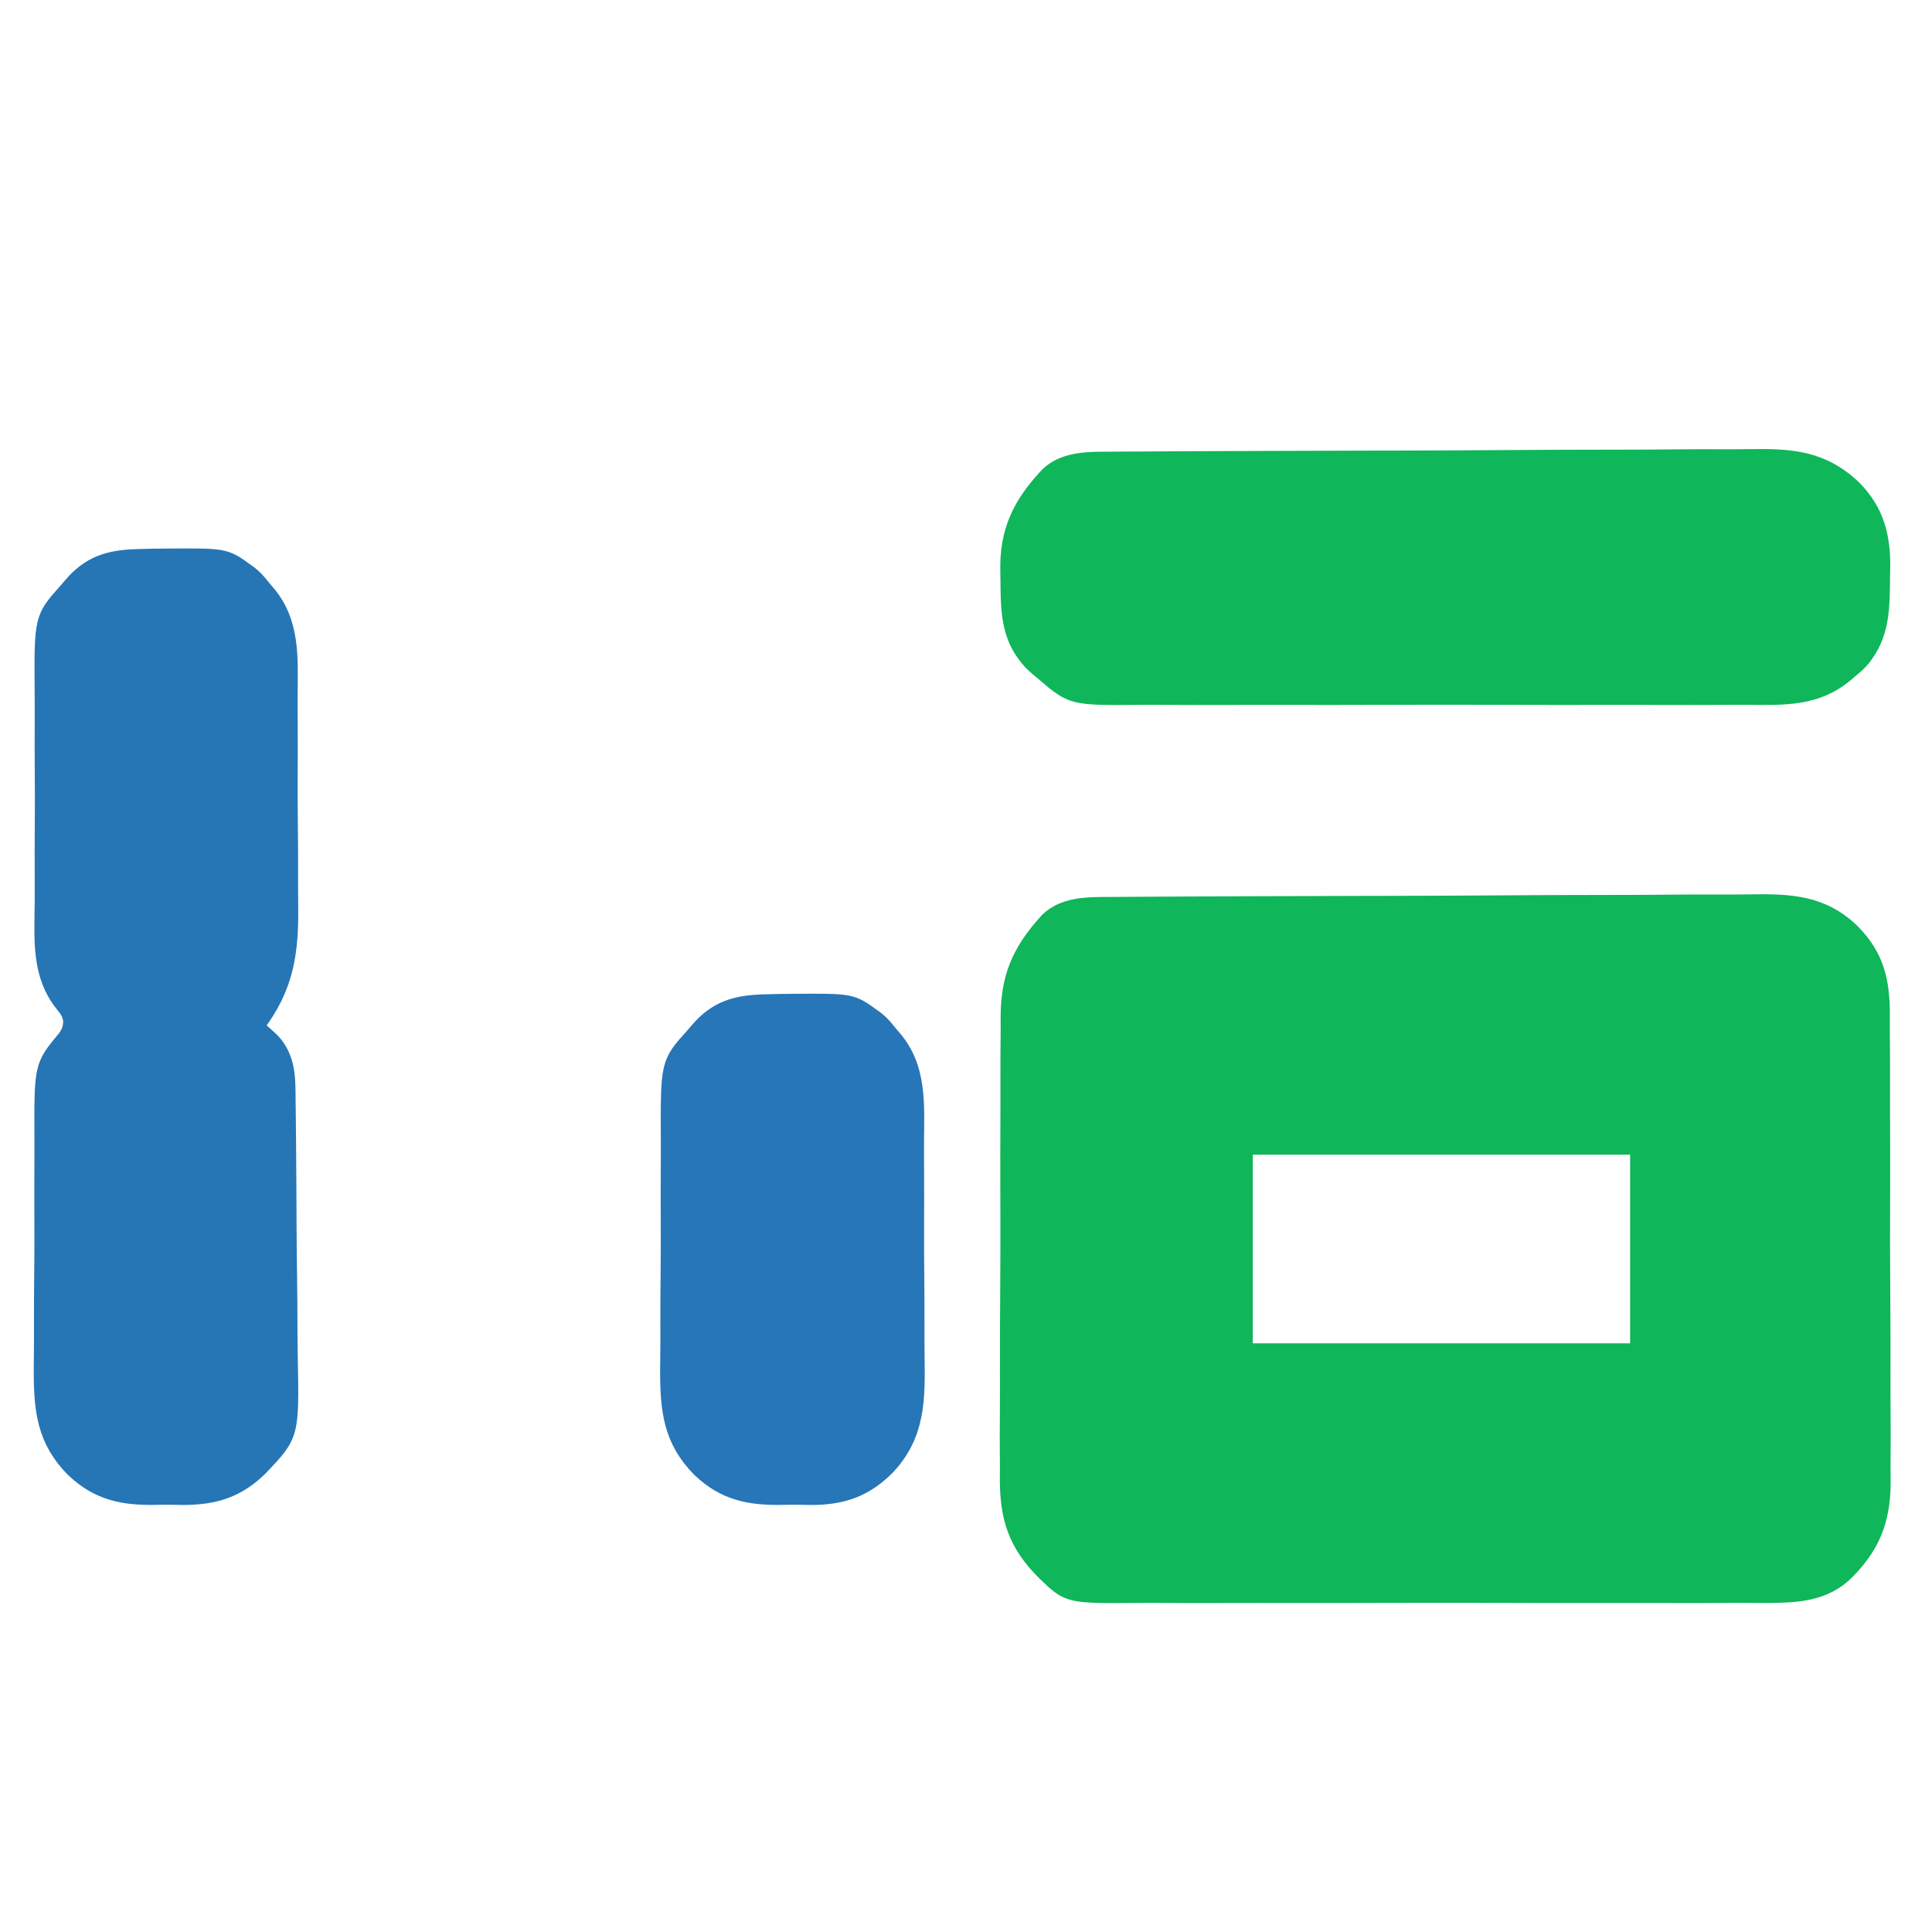
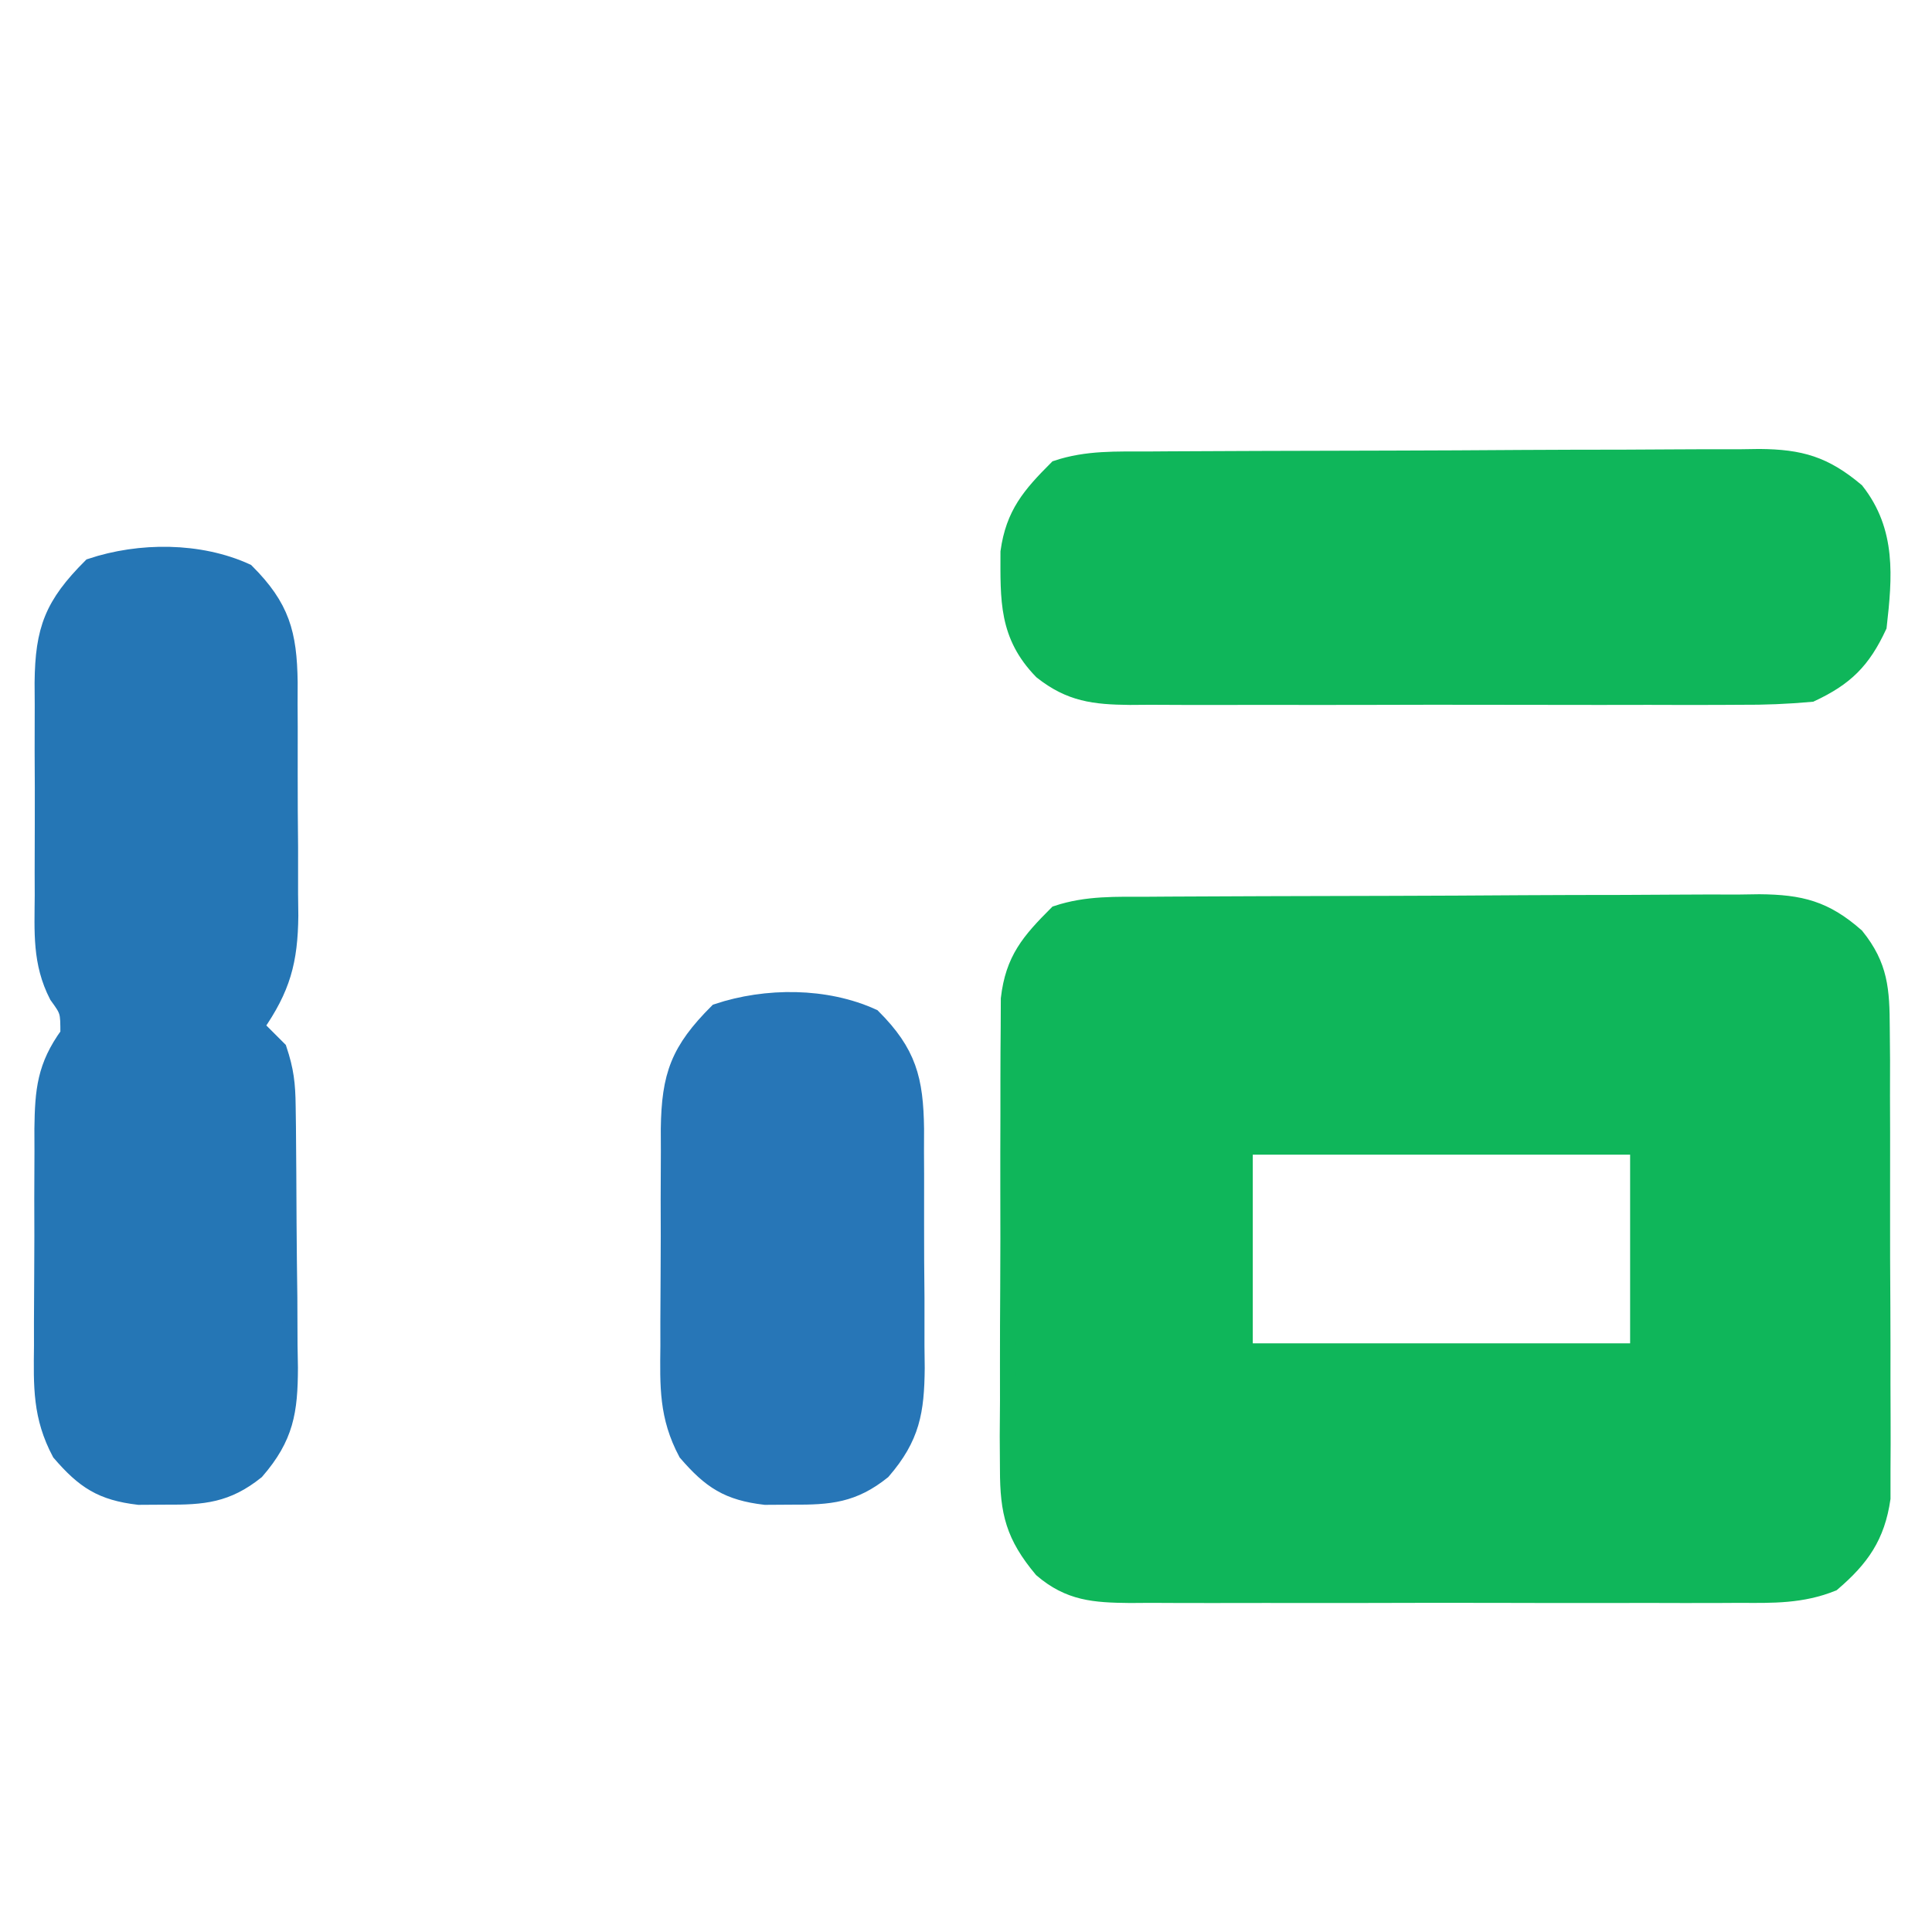
- <svg xmlns="http://www.w3.org/2000/svg" data-engine="color-cutout-detail" width="256" height="256" viewBox="0 0 256 256">
-   <path d="M0 0 C0.493 -0 0.986 -0.006 1.479 -0.011 C2.453 -0.02 3.427 -0.024 4.402 -0.027 C5.57 -0.03 6.738 -0.038 7.907 -0.047 C10.73 -0.068 13.553 -0.078 16.376 -0.087 C17.714 -0.092 19.053 -0.097 20.391 -0.102 C24.98 -0.12 29.569 -0.135 34.158 -0.142 C34.446 -0.143 34.734 -0.143 35.021 -0.144 C35.164 -0.144 35.307 -0.144 35.454 -0.144 C36.176 -0.146 36.898 -0.147 37.621 -0.148 C37.693 -0.148 37.693 -0.148 38.055 -0.149 C42.698 -0.157 47.341 -0.18 51.983 -0.213 C56.903 -0.247 61.823 -0.267 66.743 -0.27 C67.284 -0.27 67.826 -0.271 68.367 -0.271 C68.501 -0.271 68.634 -0.272 68.771 -0.272 C70.904 -0.274 73.036 -0.29 75.169 -0.31 C77.319 -0.331 79.468 -0.336 81.617 -0.326 C82.779 -0.322 83.94 -0.323 85.101 -0.343 C90.327 -0.429 94.71 -0.31 98.706 3.557 C102.008 6.895 102.718 10.207 102.697 14.819 C102.695 15.066 102.693 15.313 102.69 15.56 C102.683 16.433 102.693 17.305 102.703 18.178 C102.723 19.888 102.725 21.597 102.72 23.307 C102.715 24.804 102.716 26.3 102.722 27.797 C102.722 27.999 102.723 28.201 102.724 28.404 C102.725 28.709 102.726 29.014 102.727 29.318 C102.738 32.146 102.743 34.973 102.735 37.801 C102.735 37.907 102.734 38.013 102.734 38.123 C102.732 38.984 102.729 39.846 102.726 40.708 C102.716 44.065 102.725 47.422 102.748 50.78 C102.774 54.569 102.787 58.358 102.78 62.147 C102.779 62.552 102.778 62.958 102.778 63.363 C102.777 63.463 102.777 63.563 102.777 63.666 C102.775 65.159 102.783 66.653 102.796 68.146 C102.811 69.849 102.811 71.551 102.794 73.254 C102.785 74.12 102.783 74.985 102.799 75.851 C102.882 80.875 101.822 84.46 98.281 88.147 C98.193 88.239 98.105 88.331 98.014 88.425 C95.111 91.357 91.402 91.521 87.51 91.552 C86.644 91.556 85.778 91.55 84.912 91.542 C83.744 91.532 82.576 91.54 81.408 91.549 C79.121 91.564 76.833 91.563 74.546 91.555 C72.544 91.547 70.542 91.545 68.54 91.549 C68.407 91.549 68.273 91.549 68.136 91.549 C67.594 91.55 67.052 91.551 66.511 91.552 C61.441 91.561 56.372 91.553 51.303 91.537 C46.811 91.523 42.319 91.524 37.827 91.538 C32.766 91.554 27.705 91.561 22.645 91.551 C22.104 91.55 21.563 91.549 21.023 91.549 C20.89 91.548 20.756 91.548 20.619 91.548 C18.62 91.544 16.621 91.548 14.621 91.556 C12.345 91.565 10.069 91.562 7.793 91.546 C6.634 91.538 5.475 91.535 4.315 91.545 C-5.132 91.623 -5.132 91.623 -8.192 88.687 C-8.369 88.509 -8.544 88.329 -8.719 88.147 C-8.813 88.049 -8.908 87.95 -9.005 87.849 C-12.544 84.072 -13.318 80.389 -13.227 75.352 C-13.215 74.562 -13.226 73.772 -13.234 72.982 C-13.251 71.272 -13.246 69.562 -13.231 67.852 C-13.217 66.355 -13.213 64.859 -13.215 63.363 C-13.215 63.263 -13.215 63.163 -13.216 63.06 C-13.216 62.654 -13.217 62.247 -13.218 61.841 C-13.225 58.046 -13.209 54.251 -13.183 50.457 C-13.16 47.099 -13.155 43.742 -13.165 40.384 C-13.167 39.523 -13.17 38.662 -13.172 37.801 C-13.173 37.695 -13.173 37.589 -13.173 37.48 C-13.181 34.657 -13.174 31.835 -13.164 29.013 C-13.162 28.709 -13.161 28.404 -13.16 28.1 C-13.159 27.898 -13.159 27.697 -13.158 27.495 C-13.152 26 -13.154 24.506 -13.158 23.012 C-13.163 21.31 -13.157 19.609 -13.137 17.907 C-13.127 17.041 -13.122 16.176 -13.13 15.311 C-13.177 9.654 -11.682 6.186 -7.9 2.048 C-5.8 0.037 -2.734 -0.005 0 0 Z M18.281 32.147 C18.281 41.057 18.281 49.967 18.281 59.147 C35.441 59.147 52.601 59.147 70.281 59.147 C70.281 50.237 70.281 41.327 70.281 32.147 C53.121 32.147 35.961 32.147 18.281 32.147 Z " fill="#0FB65A" transform="translate(146.719,119.853)" stroke="#0FB65A" stroke-width="2" />
-   <path d="M0 0 C0.143 -0.005 0.287 -0.01 0.435 -0.015 C1.512 -0.051 2.59 -0.067 3.668 -0.074 C3.825 -0.076 3.983 -0.077 4.145 -0.078 C11.712 -0.126 11.712 -0.126 14.543 1.926 C14.649 2 14.755 2.074 14.865 2.151 C15.527 2.64 16.021 3.192 16.531 3.835 C16.753 4.115 16.983 4.384 17.219 4.652 C20.688 8.641 20.318 13.462 20.293 18.437 C20.289 19.305 20.291 20.172 20.296 21.041 C20.297 21.165 20.297 21.29 20.298 21.419 C20.3 21.673 20.301 21.927 20.303 22.182 C20.316 24.55 20.311 26.918 20.3 29.287 C20.29 31.436 20.302 33.583 20.326 35.732 C20.351 37.957 20.36 40.182 20.354 42.407 C20.35 43.649 20.352 44.89 20.37 46.132 C20.456 52.514 19.803 57.066 15.855 62.238 C16.086 62.449 16.316 62.66 16.546 62.87 C16.611 62.929 16.676 62.989 16.743 63.05 C17.007 63.291 17.271 63.532 17.541 63.768 C19.147 65.177 19.81 67.14 19.956 69.245 C20.019 70.32 20.025 71.396 20.03 72.472 C20.034 73.034 20.044 73.597 20.052 74.159 C20.072 75.512 20.082 76.865 20.091 78.218 C20.095 78.73 20.099 79.243 20.103 79.755 C20.121 82.022 20.137 84.29 20.145 86.558 C20.147 87.111 20.149 87.663 20.151 88.216 C20.151 88.353 20.152 88.49 20.152 88.632 C20.16 90.849 20.186 93.066 20.218 95.283 C20.252 97.572 20.269 99.861 20.273 102.151 C20.275 103.432 20.283 104.711 20.309 105.991 C20.511 116.386 20.511 116.386 16.409 120.699 C13.411 123.693 10.334 124.652 6.137 124.653 C5.681 124.648 5.227 124.64 4.771 124.629 C4.007 124.612 3.247 124.622 2.483 124.64 C-1.89 124.724 -5.203 124.042 -8.425 120.971 C-12.273 117.112 -12.67 113.072 -12.676 107.881 C-12.674 107.147 -12.664 106.413 -12.654 105.679 C-12.637 104.4 -12.64 103.12 -12.644 101.841 C-12.65 99.553 -12.636 97.267 -12.611 94.98 C-12.587 92.775 -12.58 90.571 -12.591 88.367 C-12.602 85.947 -12.604 83.528 -12.589 81.109 C-12.588 80.85 -12.586 80.591 -12.585 80.332 C-12.584 80.204 -12.583 80.077 -12.583 79.945 C-12.578 79.059 -12.58 78.174 -12.584 77.288 C-12.624 67.498 -12.624 67.498 -9.631 63.876 C-9 63.1 -8.748 62.389 -8.781 61.381 C-8.916 60.541 -9.299 60.001 -9.823 59.363 C-13.001 55.411 -12.59 50.785 -12.55 45.976 C-12.543 45.104 -12.543 44.231 -12.546 43.358 C-12.546 43.233 -12.547 43.107 -12.547 42.978 C-12.548 42.722 -12.549 42.467 -12.55 42.212 C-12.559 39.834 -12.549 37.456 -12.533 35.078 C-12.52 33.05 -12.522 31.022 -12.536 28.994 C-12.552 26.623 -12.558 24.252 -12.549 21.881 C-12.548 21.627 -12.547 21.372 -12.546 21.118 C-12.546 20.993 -12.545 20.868 -12.545 20.74 C-12.542 19.871 -12.546 19.002 -12.553 18.133 C-12.628 8.129 -12.628 8.129 -9.344 4.462 C-9.136 4.229 -8.935 3.992 -8.735 3.754 C-6.332 0.902 -3.71 0.097 0 0 Z " fill="#2676B6" transform="translate(18.1445,73.7617)" stroke="#2676B6" stroke-width="2" />
-   <path d="M0 0 C0.493 -0 0.986 -0.006 1.479 -0.011 C2.453 -0.02 3.427 -0.024 4.402 -0.027 C5.57 -0.03 6.738 -0.038 7.907 -0.047 C10.73 -0.068 13.553 -0.078 16.376 -0.087 C17.714 -0.092 19.053 -0.097 20.391 -0.102 C24.98 -0.12 29.569 -0.135 34.158 -0.142 C34.446 -0.143 34.734 -0.143 35.021 -0.144 C35.164 -0.144 35.307 -0.144 35.454 -0.144 C36.176 -0.146 36.898 -0.147 37.621 -0.148 C37.693 -0.148 37.693 -0.148 38.055 -0.149 C42.698 -0.157 47.341 -0.18 51.983 -0.213 C56.903 -0.247 61.823 -0.267 66.743 -0.27 C67.284 -0.27 67.826 -0.271 68.367 -0.271 C68.501 -0.271 68.634 -0.272 68.771 -0.272 C70.904 -0.274 73.036 -0.29 75.169 -0.31 C77.319 -0.331 79.468 -0.336 81.617 -0.326 C82.779 -0.322 83.94 -0.323 85.101 -0.343 C90.601 -0.434 94.827 -0.17 99.005 3.864 C101.944 6.88 102.788 10.186 102.745 14.32 C102.74 14.6 102.734 14.88 102.728 15.159 C102.719 15.591 102.714 16.022 102.711 16.453 C102.671 19.792 102.575 22.96 100.594 25.772 C100.52 25.88 100.446 25.988 100.369 26.1 C99.83 26.845 99.2 27.4 98.489 27.977 C98.274 28.153 98.064 28.334 97.853 28.515 C93.983 31.767 89.688 31.585 84.912 31.542 C83.744 31.532 82.576 31.54 81.408 31.549 C79.121 31.564 76.833 31.563 74.546 31.555 C72.544 31.547 70.542 31.545 68.54 31.549 C68.407 31.549 68.273 31.549 68.136 31.549 C67.594 31.55 67.052 31.551 66.511 31.552 C61.441 31.561 56.372 31.553 51.303 31.537 C46.811 31.523 42.319 31.524 37.827 31.538 C32.766 31.554 27.705 31.561 22.645 31.551 C22.104 31.55 21.563 31.549 21.023 31.549 C20.89 31.548 20.756 31.548 20.619 31.548 C18.62 31.544 16.621 31.548 14.621 31.556 C12.345 31.565 10.069 31.562 7.793 31.546 C6.634 31.538 5.475 31.535 4.315 31.545 C-4.676 31.62 -4.676 31.62 -8.509 28.327 C-8.712 28.153 -8.918 27.983 -9.126 27.815 C-9.879 27.197 -10.479 26.578 -11.031 25.772 C-11.112 25.657 -11.194 25.541 -11.277 25.423 C-13.147 22.613 -13.124 19.282 -13.152 16.017 C-13.156 15.591 -13.165 15.165 -13.175 14.738 C-13.267 9.631 -11.637 6.133 -8.219 2.397 C-8.114 2.282 -8.008 2.167 -7.9 2.049 C-5.8 0.037 -2.733 -0.005 0 0 Z " fill="#0FB65A" transform="translate(146.719,60.8529)" stroke="#0FB65A" stroke-width="2" />
-   <path d="M0 0 C0.143 -0.005 0.287 -0.01 0.435 -0.015 C1.512 -0.051 2.59 -0.067 3.668 -0.074 C3.825 -0.076 3.983 -0.077 4.145 -0.078 C11.712 -0.126 11.712 -0.126 14.543 1.926 C14.649 2 14.755 2.074 14.865 2.151 C15.528 2.641 16.02 3.193 16.531 3.836 C16.752 4.115 16.982 4.383 17.219 4.647 C20.746 8.659 20.317 13.646 20.293 18.662 C20.289 19.552 20.291 20.442 20.296 21.332 C20.297 21.46 20.297 21.588 20.298 21.72 C20.3 21.98 20.301 22.24 20.303 22.501 C20.316 24.927 20.311 27.353 20.3 29.779 C20.29 31.983 20.303 34.187 20.326 36.391 C20.351 38.672 20.36 40.952 20.354 43.233 C20.35 44.506 20.352 45.779 20.37 47.053 C20.443 52.666 20.485 57.39 16.408 61.698 C13.554 64.56 10.607 65.61 6.587 65.653 C5.982 65.653 5.377 65.643 4.771 65.629 C4.007 65.612 3.247 65.623 2.483 65.64 C-1.89 65.724 -5.203 65.042 -8.425 61.971 C-12.273 58.112 -12.67 54.072 -12.676 48.881 C-12.674 48.147 -12.664 47.413 -12.654 46.679 C-12.637 45.4 -12.64 44.12 -12.644 42.841 C-12.65 40.553 -12.636 38.267 -12.611 35.98 C-12.587 33.775 -12.58 31.571 -12.591 29.366 C-12.602 26.947 -12.604 24.528 -12.589 22.109 C-12.588 21.85 -12.586 21.591 -12.585 21.332 C-12.584 21.204 -12.583 21.077 -12.583 20.945 C-12.578 20.059 -12.58 19.174 -12.584 18.288 C-12.625 8.103 -12.625 8.103 -9.343 4.46 C-9.136 4.229 -8.935 3.993 -8.735 3.755 C-6.332 0.902 -3.711 0.097 0 0 Z " fill="#2776B7" transform="translate(101.145,132.762)" stroke="#2776B7" stroke-width="2" />
+ <svg xmlns="http://www.w3.org/2000/svg" data-engine="color-cutout" width="256" height="256" viewBox="0 0 256 256">
+   <path d="M0 0 C0.937 -0.007 1.874 -0.013 2.839 -0.02 C5.943 -0.04 9.047 -0.051 12.151 -0.061 C13.211 -0.065 14.271 -0.069 15.363 -0.074 C20.972 -0.094 26.581 -0.109 32.19 -0.118 C37.984 -0.129 43.778 -0.164 49.571 -0.203 C54.026 -0.229 58.481 -0.238 62.936 -0.241 C65.072 -0.246 67.208 -0.258 69.344 -0.276 C72.334 -0.301 75.323 -0.3 78.312 -0.293 C79.193 -0.306 80.074 -0.319 80.981 -0.332 C86.467 -0.285 89.714 0.533 93.85 4.177 C97.042 8.148 97.233 11.334 97.254 16.351 C97.267 17.792 97.28 19.234 97.293 20.72 C97.291 22.287 97.288 23.855 97.284 25.423 C97.288 27.038 97.294 28.653 97.3 30.269 C97.309 33.65 97.306 37.032 97.296 40.414 C97.285 44.739 97.305 49.064 97.334 53.389 C97.353 56.724 97.352 60.058 97.347 63.393 C97.347 64.987 97.353 66.582 97.365 68.176 C97.38 70.409 97.367 72.641 97.352 74.874 C97.352 76.142 97.352 77.411 97.352 78.718 C96.618 83.782 94.54 86.731 90.687 90.028 C86.641 91.667 82.754 91.595 78.458 91.565 C77.519 91.57 76.58 91.576 75.613 91.581 C72.515 91.594 69.417 91.586 66.319 91.575 C64.163 91.578 62.008 91.58 59.852 91.584 C55.336 91.589 50.821 91.582 46.305 91.568 C40.518 91.551 34.731 91.561 28.944 91.579 C24.493 91.59 20.042 91.586 15.592 91.578 C13.458 91.576 11.324 91.579 9.19 91.586 C6.208 91.594 3.226 91.582 0.243 91.565 C-0.638 91.571 -1.519 91.577 -2.427 91.584 C-7.18 91.534 -10.481 91.316 -14.15 88.177 C-17.871 83.721 -18.651 80.623 -18.651 74.874 C-18.661 73.429 -18.67 71.984 -18.68 70.496 C-18.669 68.93 -18.658 67.364 -18.646 65.798 C-18.646 64.182 -18.647 62.566 -18.65 60.95 C-18.651 57.57 -18.639 54.19 -18.616 50.81 C-18.588 46.483 -18.591 42.157 -18.603 37.831 C-18.61 34.496 -18.602 31.162 -18.59 27.827 C-18.585 26.232 -18.585 24.637 -18.589 23.042 C-18.592 20.811 -18.573 18.581 -18.554 16.351 C-18.548 15.083 -18.543 13.815 -18.537 12.509 C-17.929 7.282 -15.814 4.841 -12.15 1.177 C-8.114 -0.168 -4.21 0.013 0 0 Z M12.85 32.177 C12.85 41.087 12.85 49.997 12.85 59.177 C30.01 59.177 47.17 59.177 64.85 59.177 C64.85 50.267 64.85 41.357 64.85 32.177 C47.69 32.177 30.53 32.177 12.85 32.177 Z " fill="#0FB65A" transform="translate(152.15,119.823)" stroke="#0FB65A" stroke-width="2" />
+   <path d="M0 0 C4.702 4.702 5.663 8.215 5.755 14.713 C5.752 15.671 5.749 16.63 5.746 17.617 C5.751 18.614 5.757 19.612 5.762 20.639 C5.768 22.746 5.767 24.852 5.759 26.959 C5.75 30.17 5.779 33.379 5.811 36.59 C5.812 38.641 5.812 40.691 5.809 42.742 C5.814 43.219 5.814 43.219 5.843 45.634 C5.78 51.718 4.792 55.294 1.312 60.312 C2.303 61.303 3.292 62.292 4.312 63.312 C5.254 66.138 5.454 67.941 5.489 70.872 C5.502 71.794 5.515 72.715 5.528 73.664 C5.536 74.658 5.543 75.652 5.551 76.676 C5.559 77.701 5.567 78.725 5.575 79.781 C5.589 81.951 5.6 84.12 5.608 86.29 C5.625 89.602 5.669 92.913 5.713 96.225 C5.723 98.333 5.732 100.442 5.738 102.551 C5.756 103.538 5.773 104.526 5.791 105.544 C5.773 111.321 5.253 114.767 1.312 119.312 C-2.606 122.45 -5.736 122.72 -10.688 122.688 C-11.884 122.695 -13.08 122.703 -14.312 122.711 C-19.261 122.127 -21.569 120.608 -24.801 116.865 C-27.374 112.019 -27.245 108.025 -27.184 102.621 C-27.185 101.598 -27.186 100.575 -27.188 99.522 C-27.186 97.366 -27.175 95.21 -27.154 93.054 C-27.125 89.757 -27.134 86.463 -27.146 83.166 C-27.14 81.068 -27.132 78.969 -27.121 76.871 C-27.124 75.888 -27.127 74.904 -27.13 73.891 C-27.059 68.767 -26.789 65.582 -23.688 61.312 C-23.688 58.312 -23.688 58.312 -25.163 56.273 C-27.421 51.888 -27.117 47.802 -27.086 42.938 C-27.089 41.935 -27.092 40.933 -27.095 39.901 C-27.097 37.786 -27.091 35.671 -27.079 33.557 C-27.063 30.324 -27.078 27.092 -27.098 23.859 C-27.096 21.802 -27.092 19.745 -27.086 17.688 C-27.092 16.723 -27.098 15.758 -27.104 14.764 C-27.03 7.688 -25.78 4.405 -20.688 -0.688 C-14.17 -2.86 -6.23 -2.851 0 0 Z " fill="#2576B5" transform="translate(32.6875,75.6875)" stroke="#2576B5" stroke-width="2" />
+   <path d="M0 0 C0.937 -0.007 1.874 -0.013 2.839 -0.02 C5.943 -0.04 9.047 -0.051 12.151 -0.061 C13.211 -0.065 14.271 -0.069 15.363 -0.074 C20.972 -0.094 26.581 -0.109 32.19 -0.118 C37.984 -0.129 43.778 -0.164 49.571 -0.203 C54.026 -0.229 58.481 -0.238 62.936 -0.241 C65.072 -0.246 67.208 -0.258 69.344 -0.276 C72.334 -0.301 75.323 -0.3 78.312 -0.293 C79.193 -0.306 80.074 -0.319 80.981 -0.332 C86.466 -0.285 89.643 0.641 93.85 4.177 C98.108 9.587 97.595 15.598 96.85 22.177 C94.701 26.794 92.424 29.039 87.85 31.177 C84.653 31.464 81.653 31.587 78.458 31.565 C77.519 31.57 76.58 31.576 75.613 31.581 C72.515 31.594 69.417 31.586 66.319 31.575 C64.163 31.578 62.008 31.58 59.852 31.584 C55.336 31.589 50.821 31.582 46.305 31.568 C40.518 31.551 34.731 31.561 28.944 31.579 C24.493 31.59 20.042 31.586 15.592 31.578 C13.458 31.576 11.324 31.579 9.19 31.586 C6.208 31.593 3.226 31.582 0.243 31.565 C-0.638 31.571 -1.519 31.577 -2.427 31.584 C-7.187 31.534 -10.369 31.161 -14.15 28.177 C-18.825 23.375 -18.591 18.648 -18.583 12.298 C-17.882 7.252 -15.702 4.729 -12.15 1.177 C-8.114 -0.168 -4.21 0.013 0 0 Z " fill="#0FB65A" transform="translate(152.15,60.823)" stroke="#0FB65A" stroke-width="2" />
+   <path d="M0 0 C4.76 4.76 5.664 8.314 5.755 14.891 C5.752 15.874 5.749 16.858 5.746 17.871 C5.751 18.893 5.757 19.915 5.762 20.968 C5.768 23.125 5.767 25.283 5.759 27.441 C5.75 30.735 5.779 34.028 5.811 37.322 C5.812 39.422 5.812 41.522 5.809 43.621 C5.814 44.112 5.814 44.112 5.843 46.595 C5.784 52.343 5.221 55.786 1.312 60.312 C-2.606 63.45 -5.736 63.719 -10.688 63.688 C-11.884 63.695 -13.08 63.703 -14.312 63.711 C-19.261 63.127 -21.569 61.608 -24.801 57.865 C-27.374 53.019 -27.245 49.025 -27.184 43.621 C-27.185 42.598 -27.186 41.575 -27.188 40.522 C-27.186 38.366 -27.175 36.21 -27.154 34.054 C-27.125 30.758 -27.134 27.463 -27.146 24.166 C-27.14 22.068 -27.132 19.969 -27.121 17.871 C-27.124 16.888 -27.127 15.904 -27.13 14.891 C-27.032 7.763 -25.819 4.444 -20.688 -0.688 C-14.17 -2.86 -6.23 -2.851 0 0 Z " fill="#2776B7" transform="translate(115.688,134.688)" stroke="#2776B7" stroke-width="2" />
</svg>
